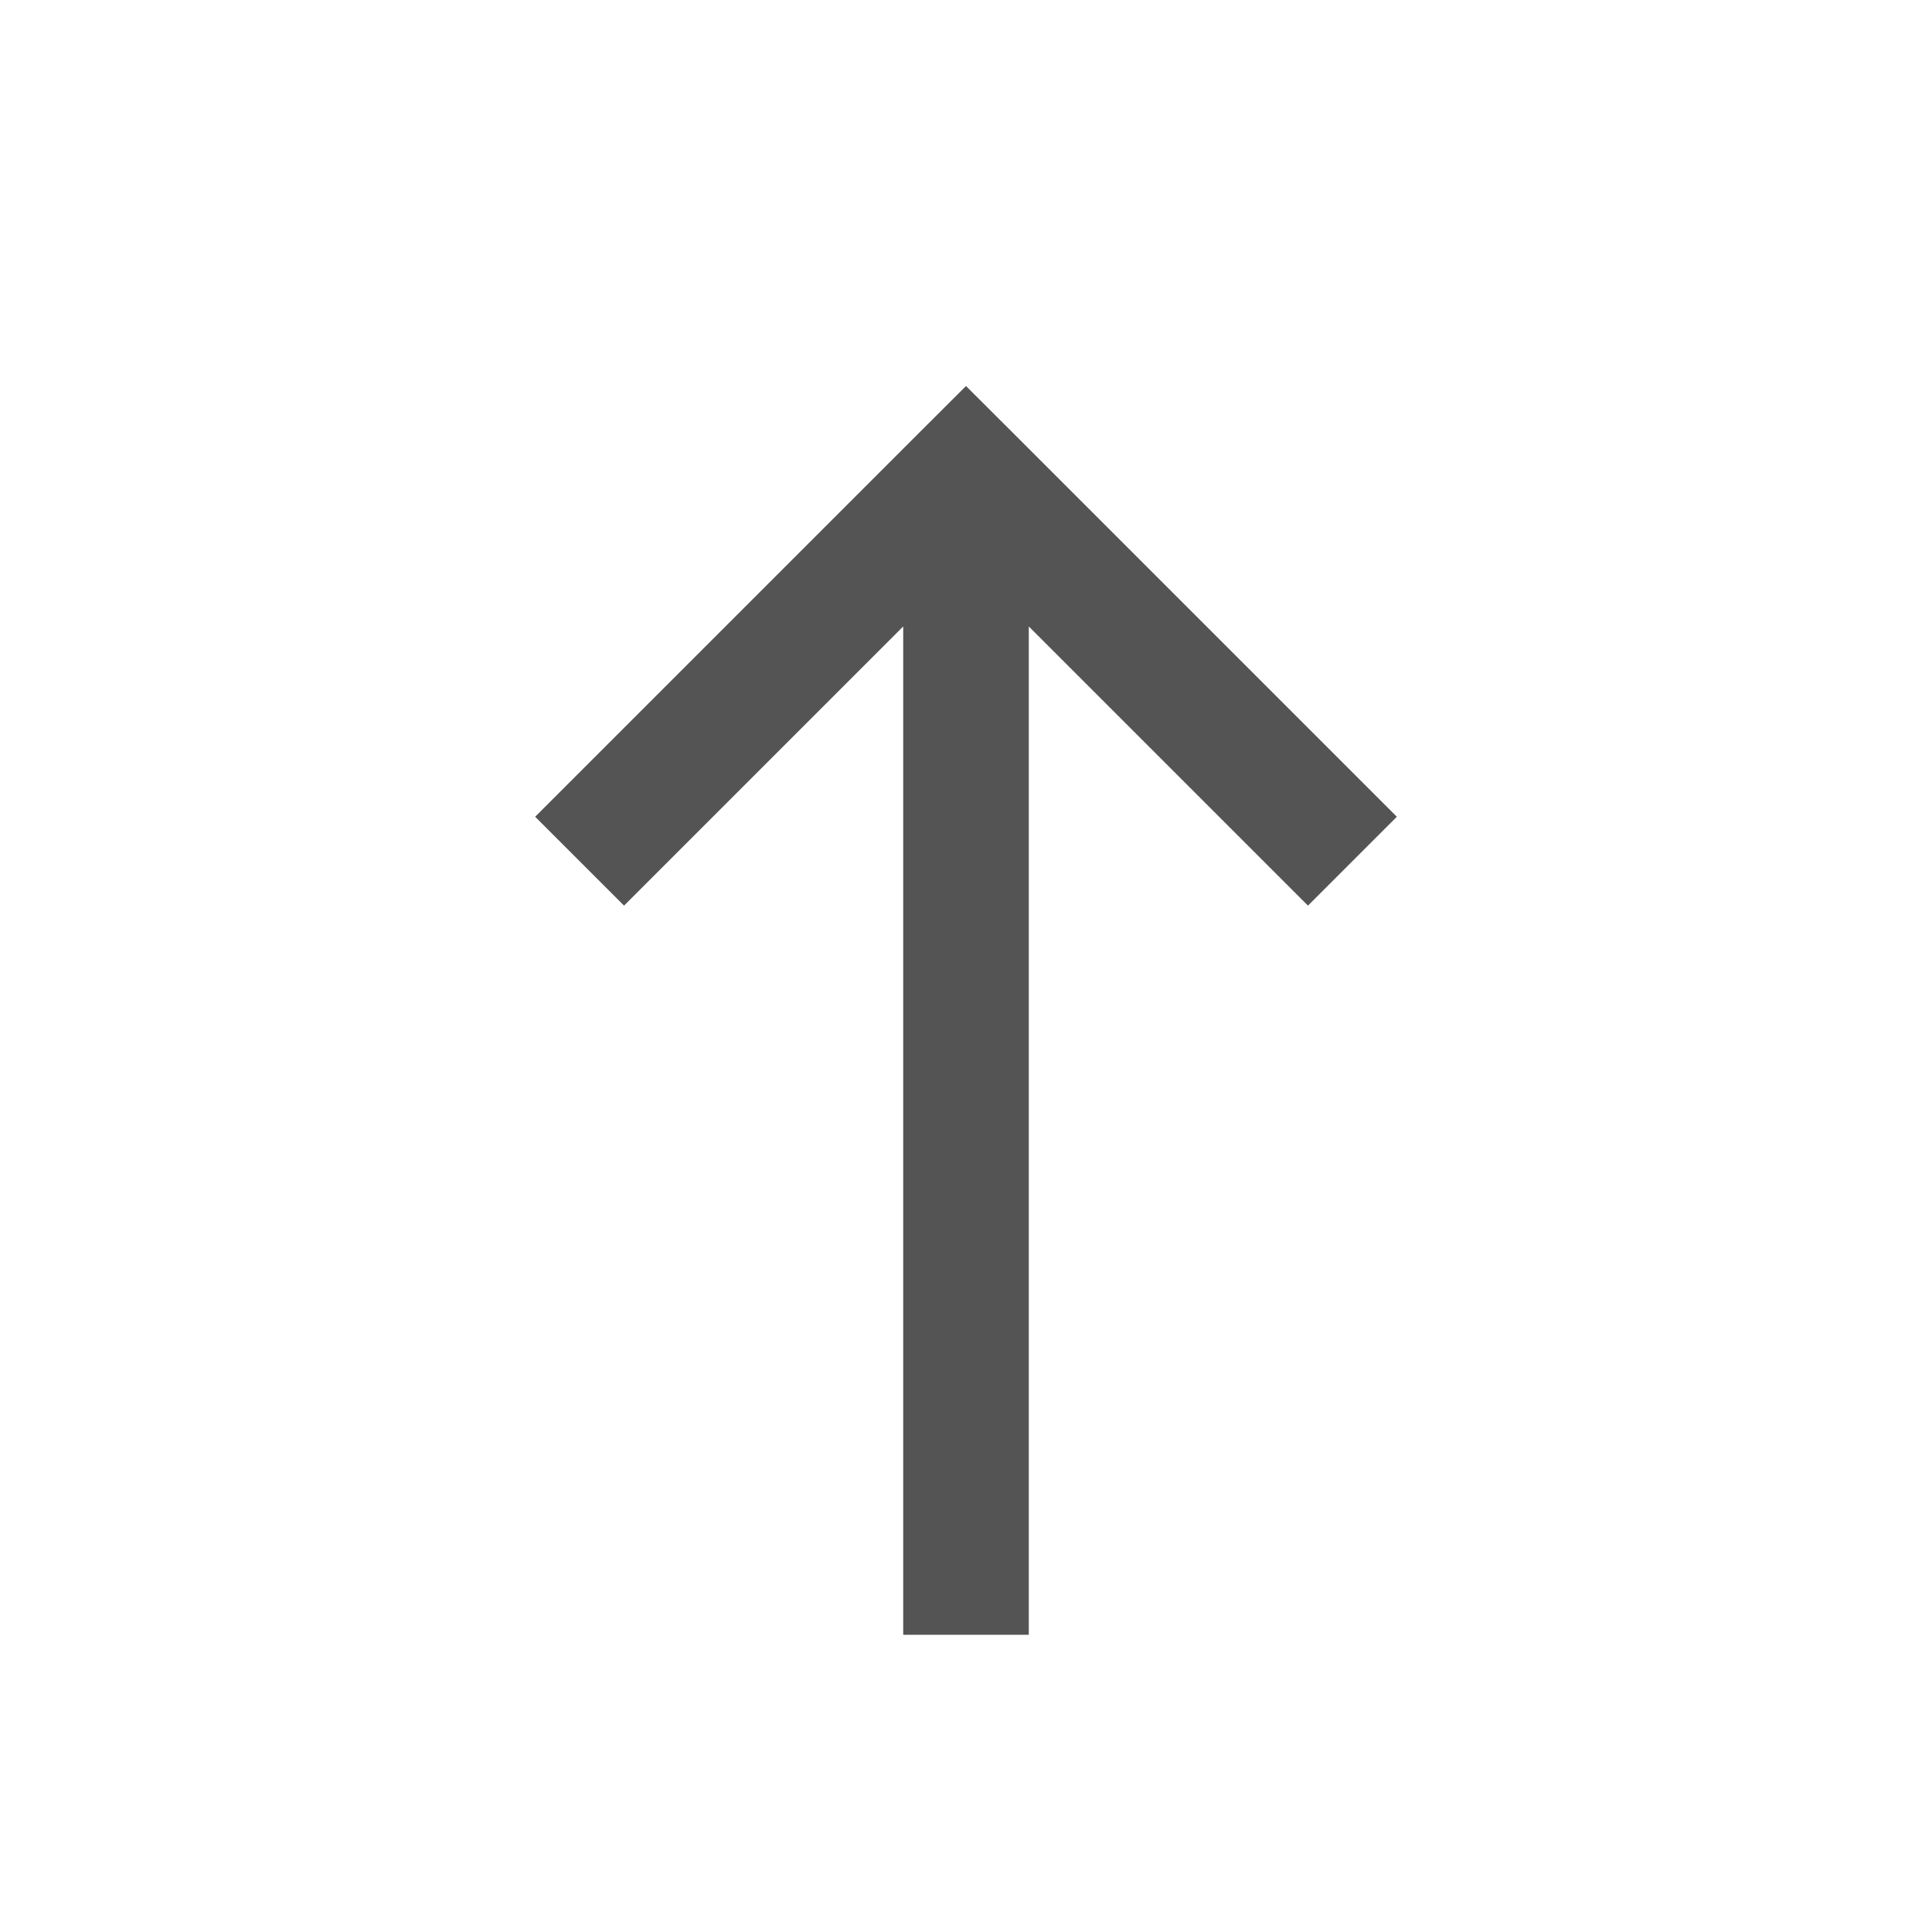
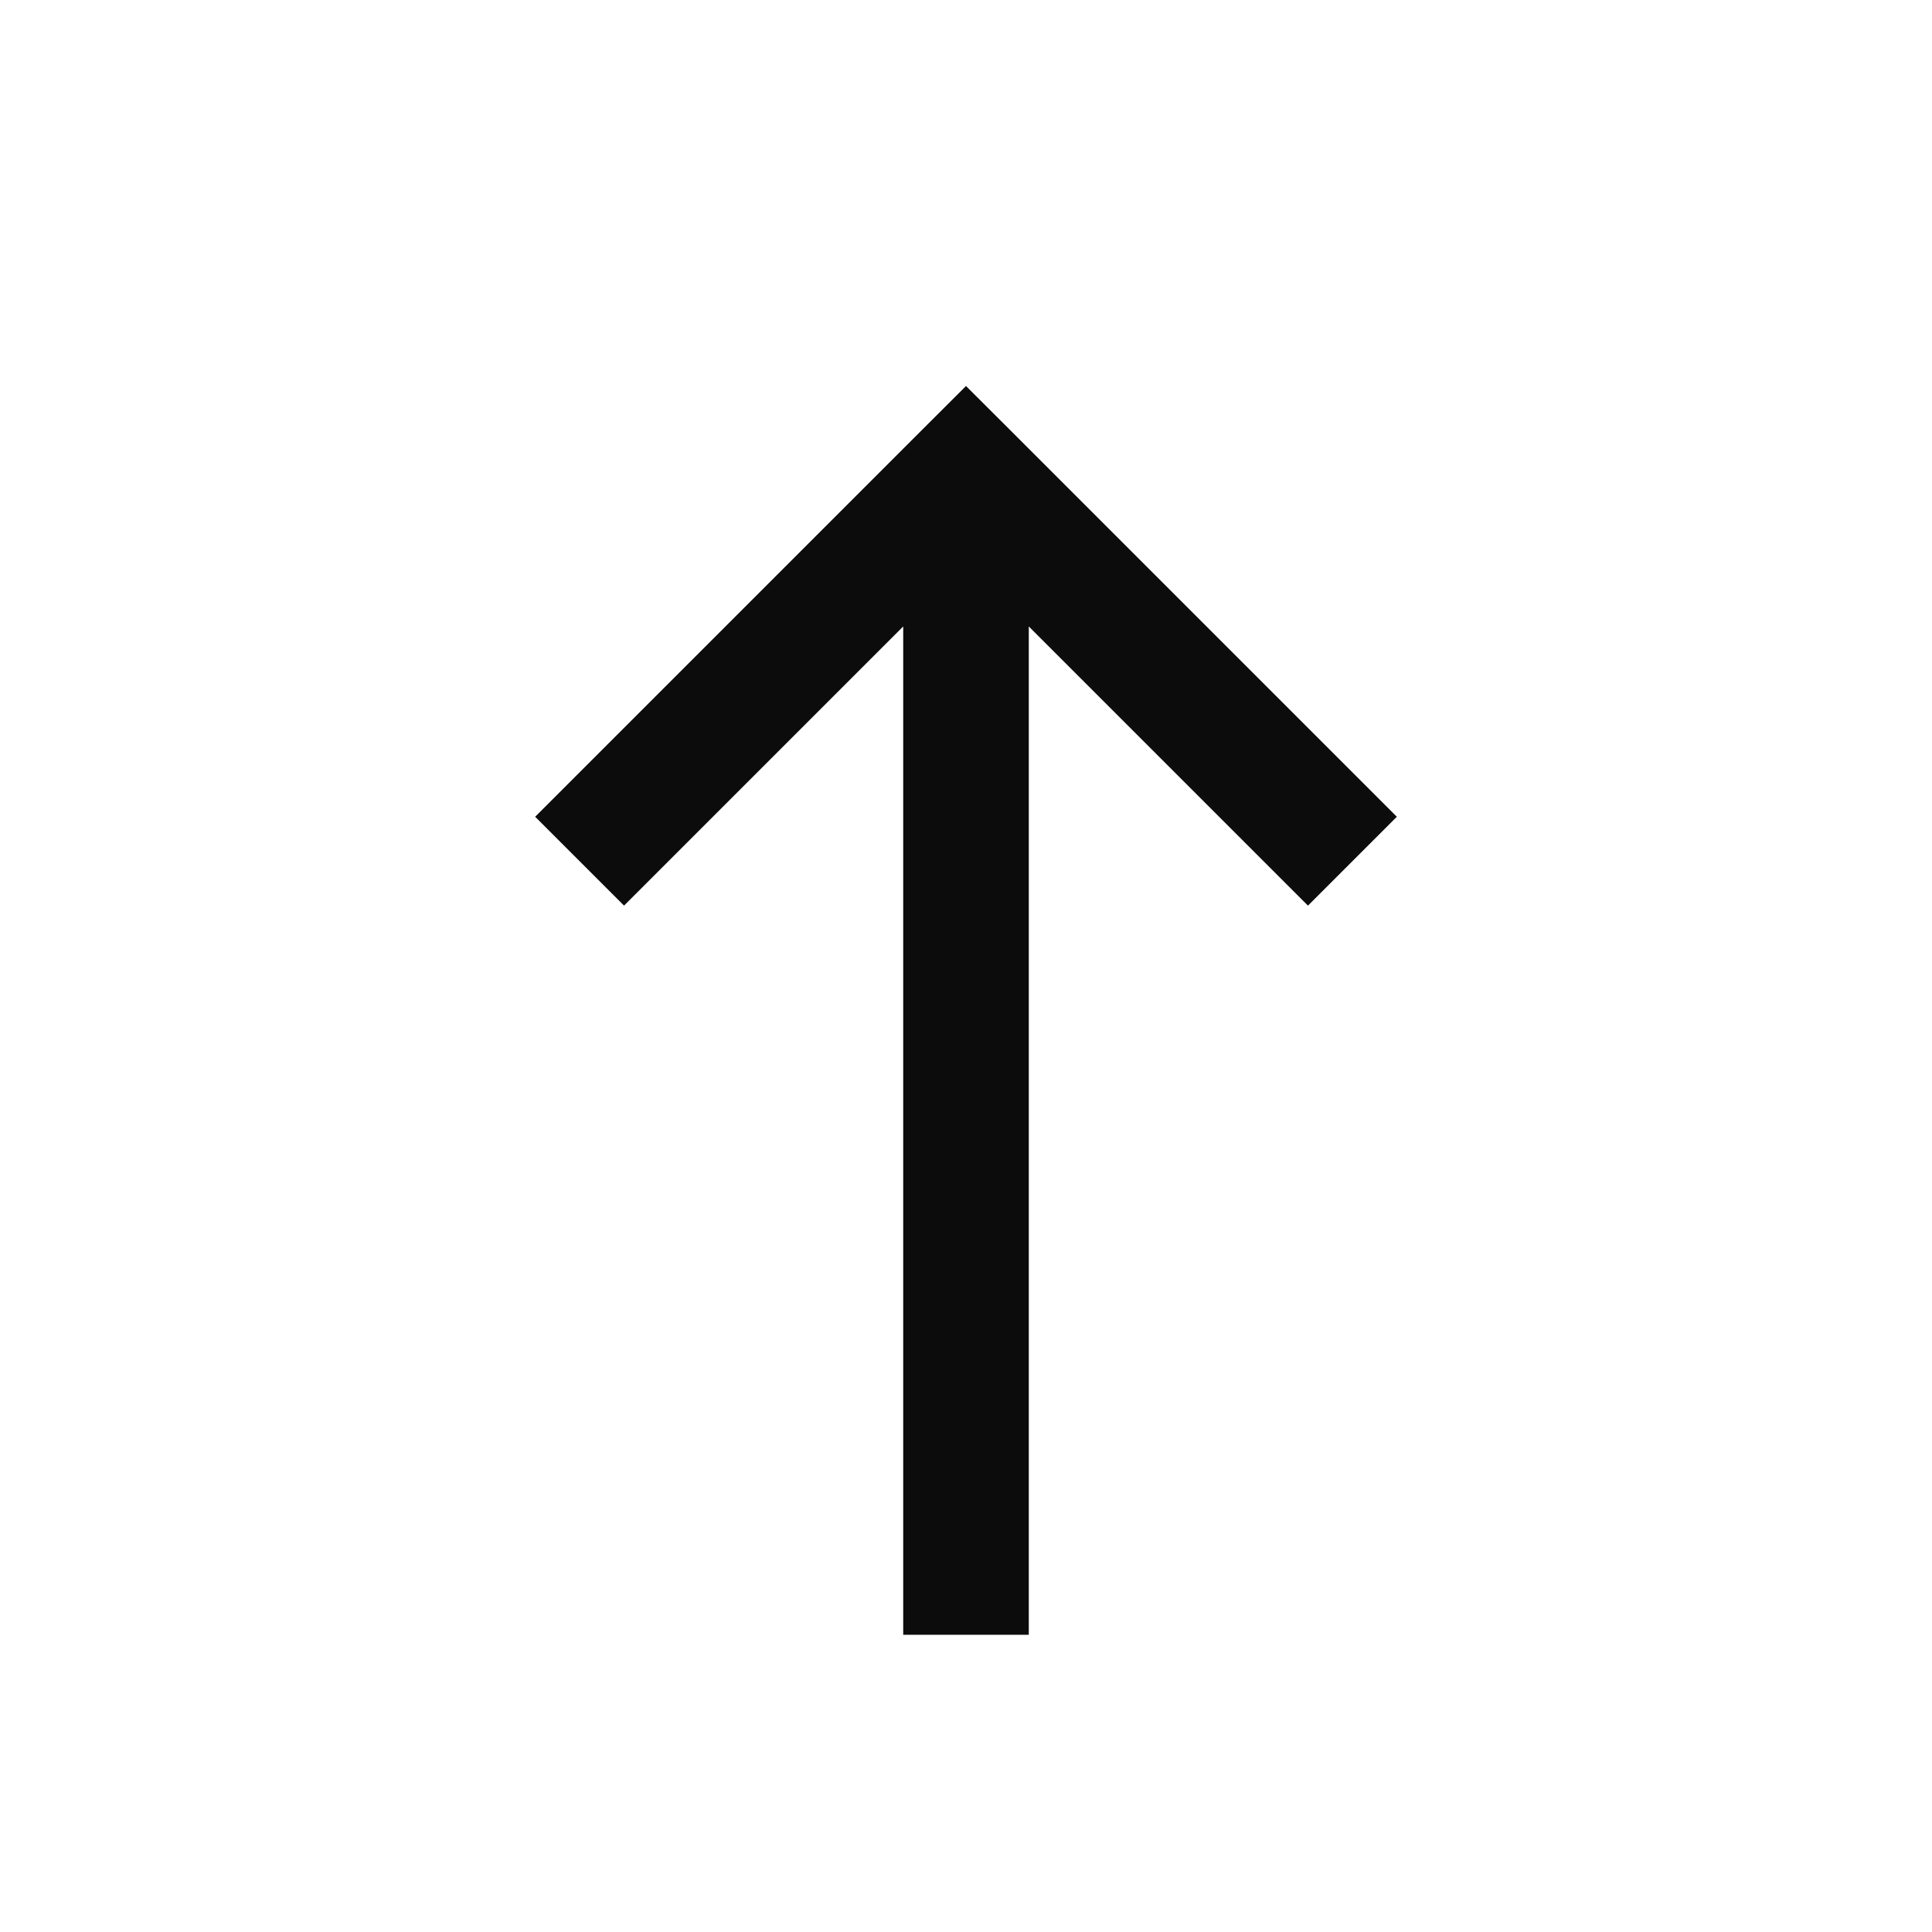
<svg xmlns="http://www.w3.org/2000/svg" preserveAspectRatio="none" overflow="visible" style="display: block;" width="20" height="20" viewBox="0 0 20 20" fill="none">
  <g id="icon/arrow-up">
-     <path id="Icon (Stroke)" d="M13.54 9.375L10.65 6.485L10.65 16.923L9.35 16.923L9.35 6.485L6.46 9.375L5.54 8.455L9.54 4.455L10 3.996L10.46 4.455L14.46 8.455L13.54 9.375Z" fill="#0C0C0D" fill-opacity="0.7" />
+     <path id="Icon (Stroke)" d="M13.54 9.375L10.65 6.485L10.65 16.923L9.35 16.923L9.35 6.485L6.46 9.375L5.54 8.455L9.54 4.455L10 3.996L10.46 4.455L14.46 8.455L13.54 9.375Z" fill="#0C0C0D" />
  </g>
</svg>
